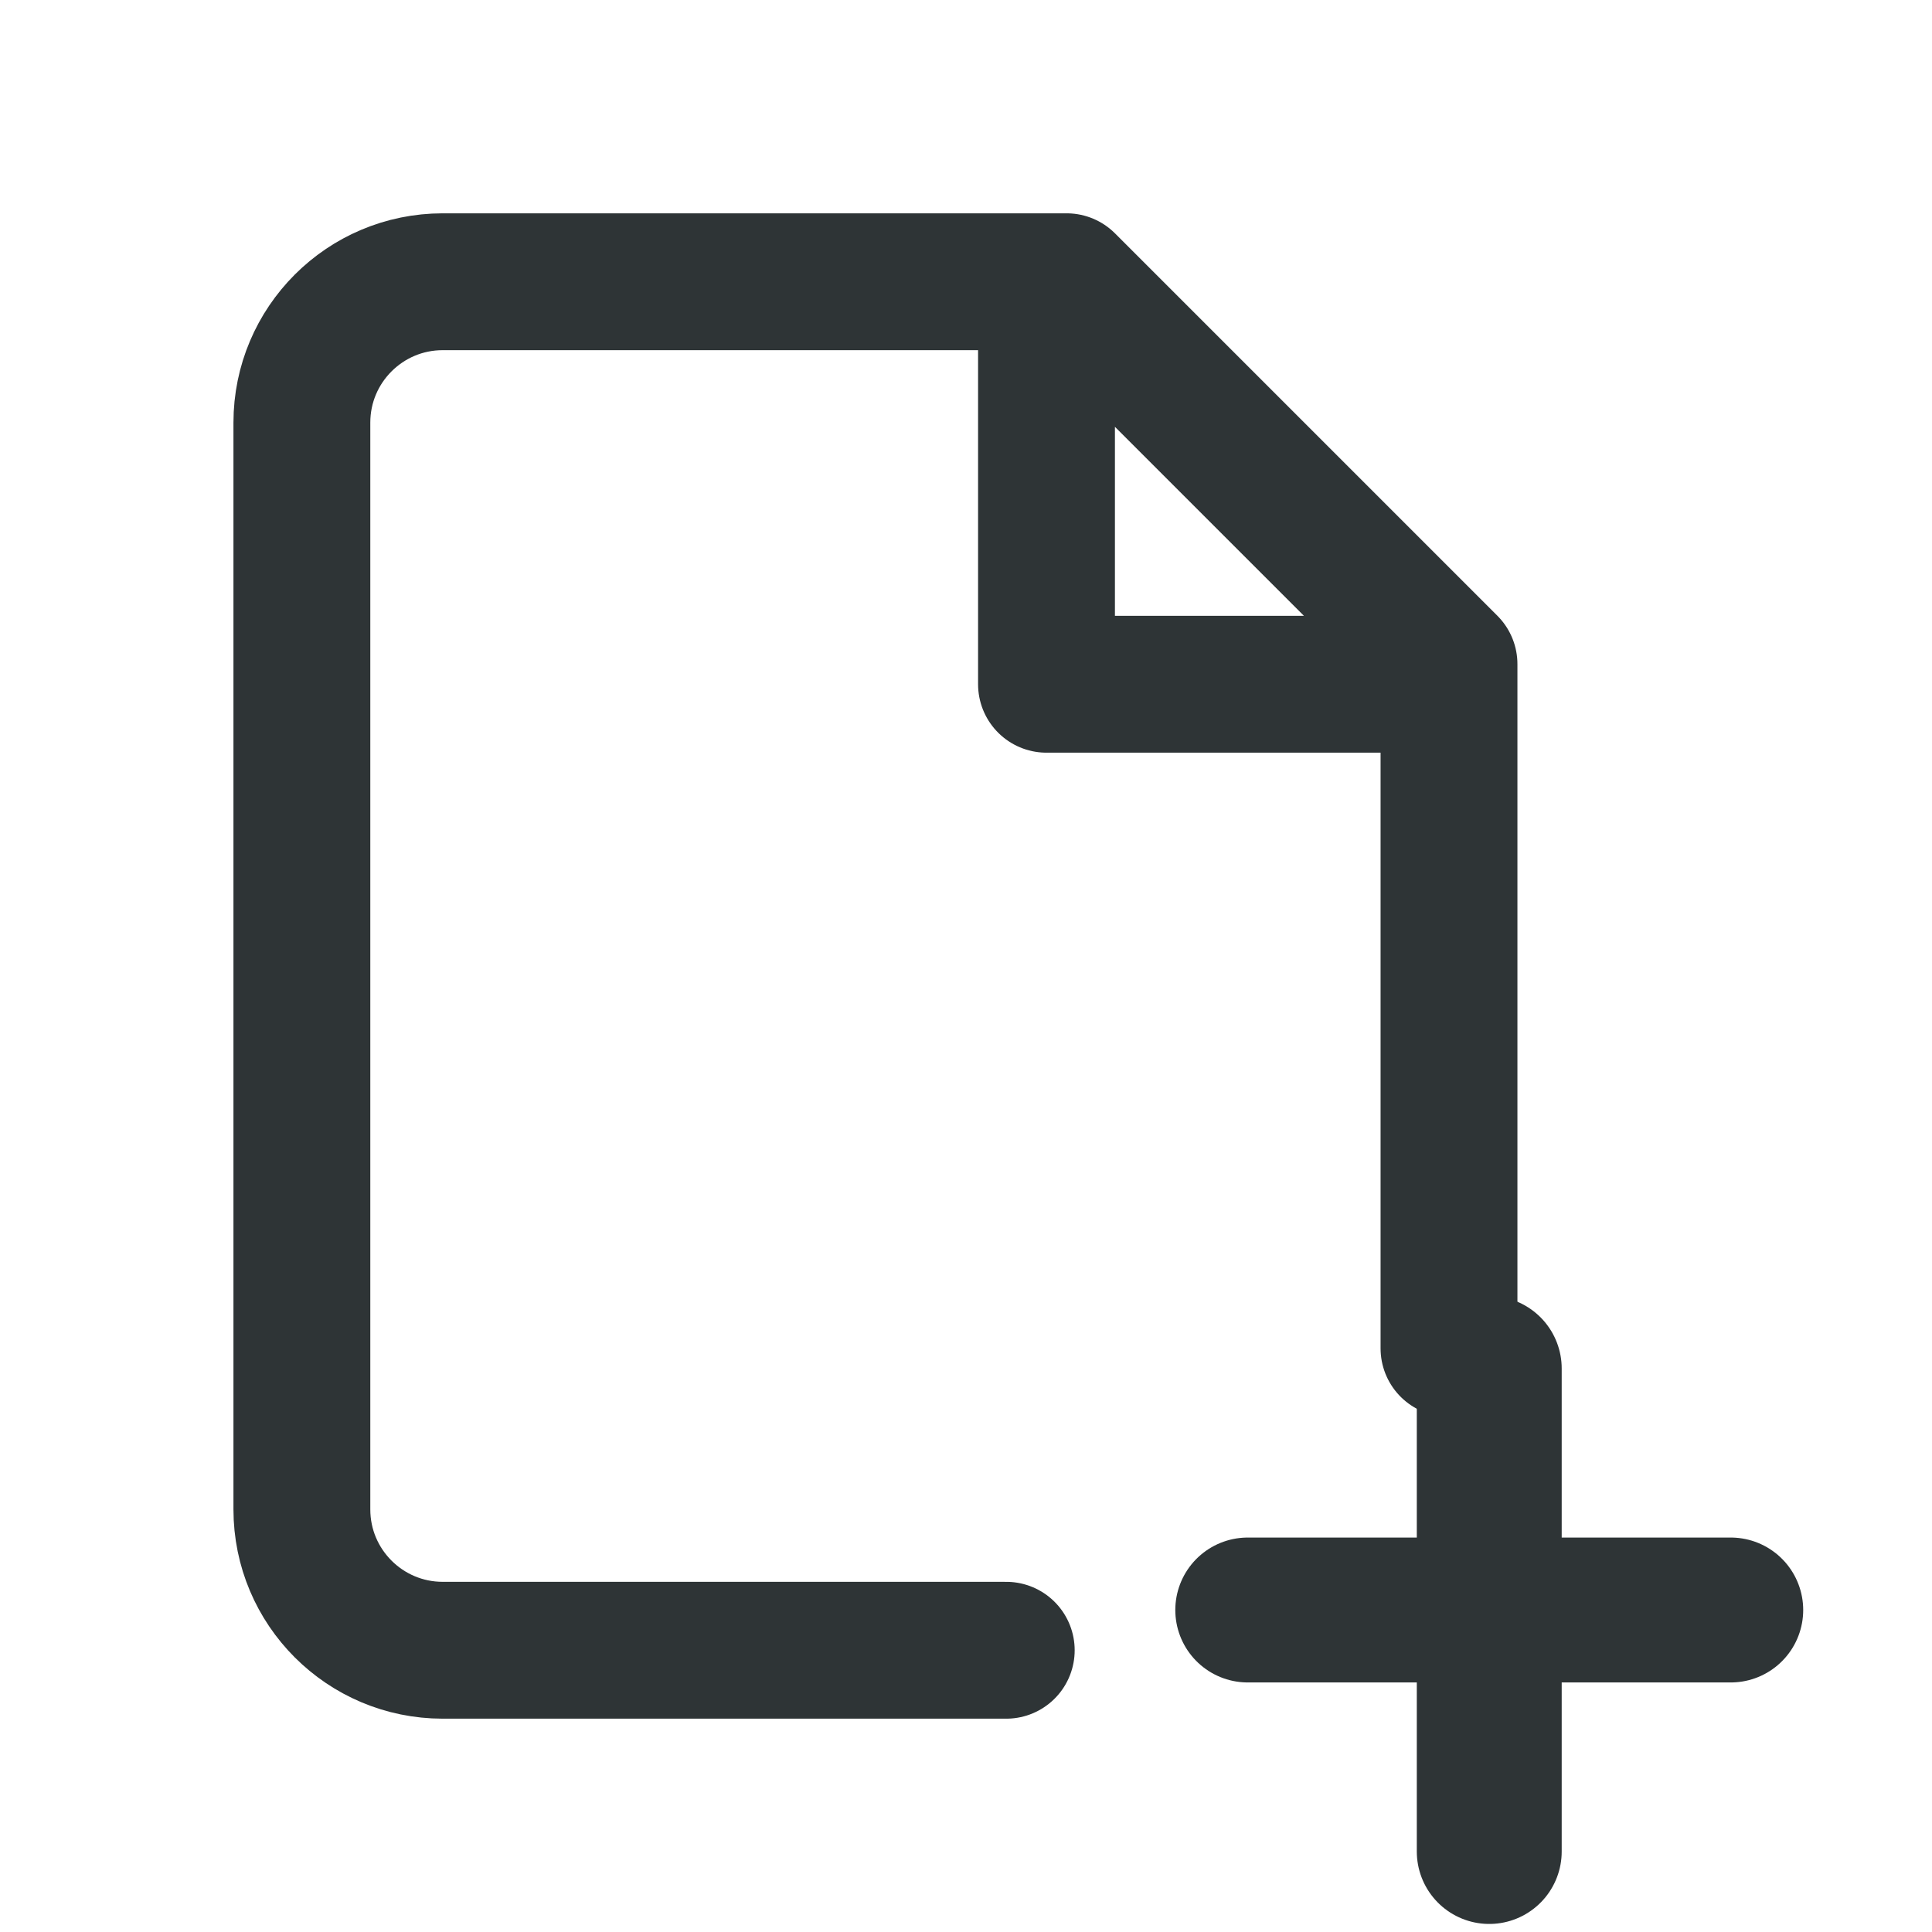
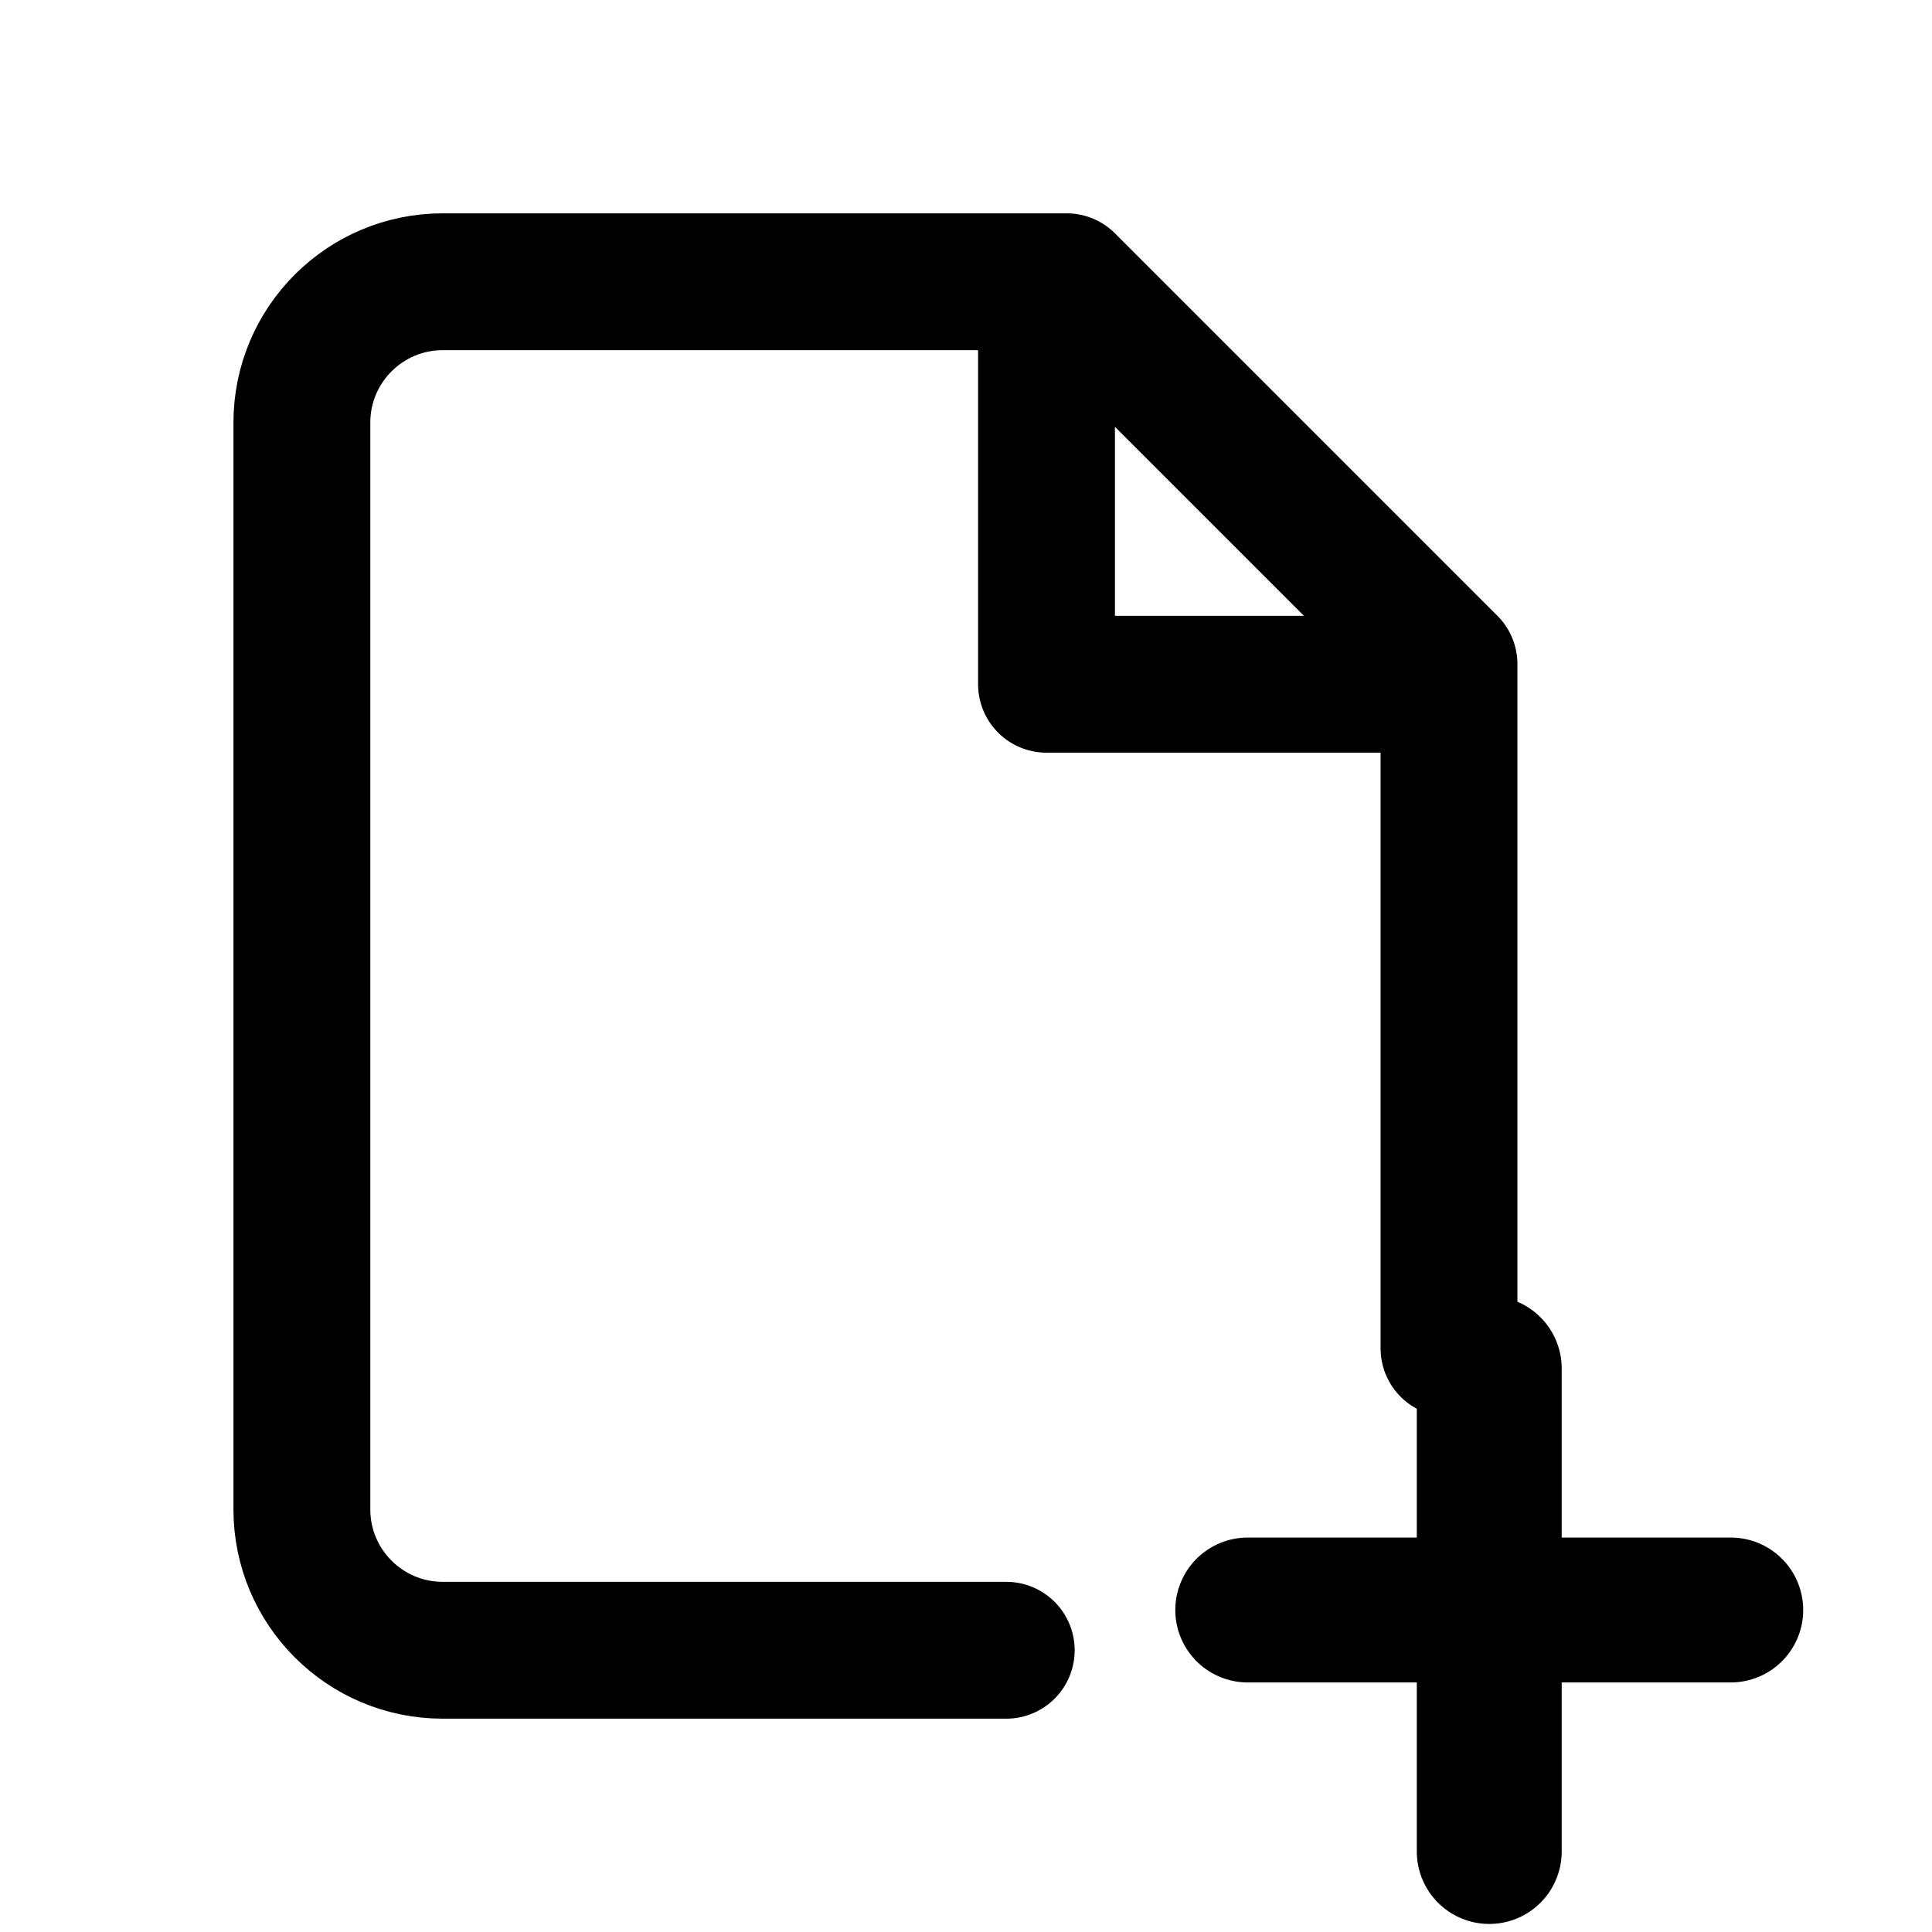
<svg xmlns="http://www.w3.org/2000/svg" width="24" height="24" viewBox="0 0 24 24">
-   <path d="M5.5 3.5h7.75L18 8.25v8.5M13 3.75v4.75h4.75M5.5 3.5A1.75 1.75 0 0 0 3.75 5.25v13.5A1.75 1.75 0 0 0 5.5 20.5h7" fill="none" stroke="#2e3436" stroke-linecap="round" stroke-linejoin="round" stroke-width="1.7" />
-   <path d="M18.5 17v6M15.5 20h6" fill="none" stroke="#2e3436" stroke-linecap="round" stroke-width="1.8" />
+   <path d="M5.5 3.5h7.75L18 8.25v8.5M13 3.75v4.75h4.75M5.5 3.5A1.75 1.75 0 0 0 3.75 5.25v13.5A1.75 1.75 0 0 0 5.5 20.5h7" fill="none" stroke="currentColor" class="foreground-stroke" stroke-linecap="round" stroke-linejoin="round" stroke-width="1.7" />
+   <path d="M18.5 17v6M15.5 20h6" fill="none" stroke="currentColor" class="foreground-stroke" stroke-linecap="round" stroke-width="1.8" />
</svg>
